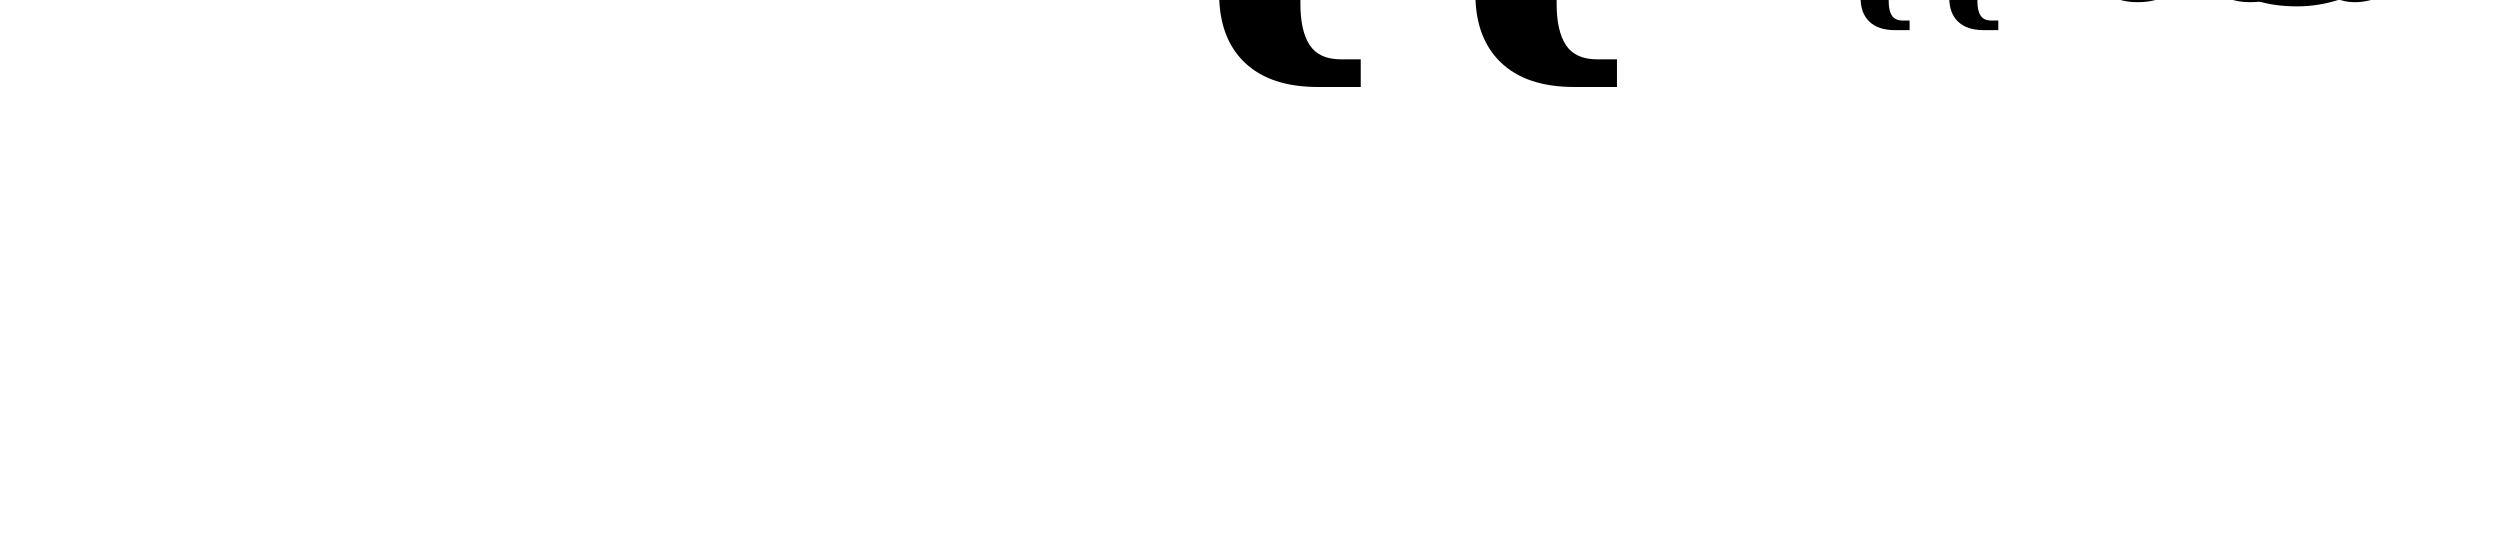
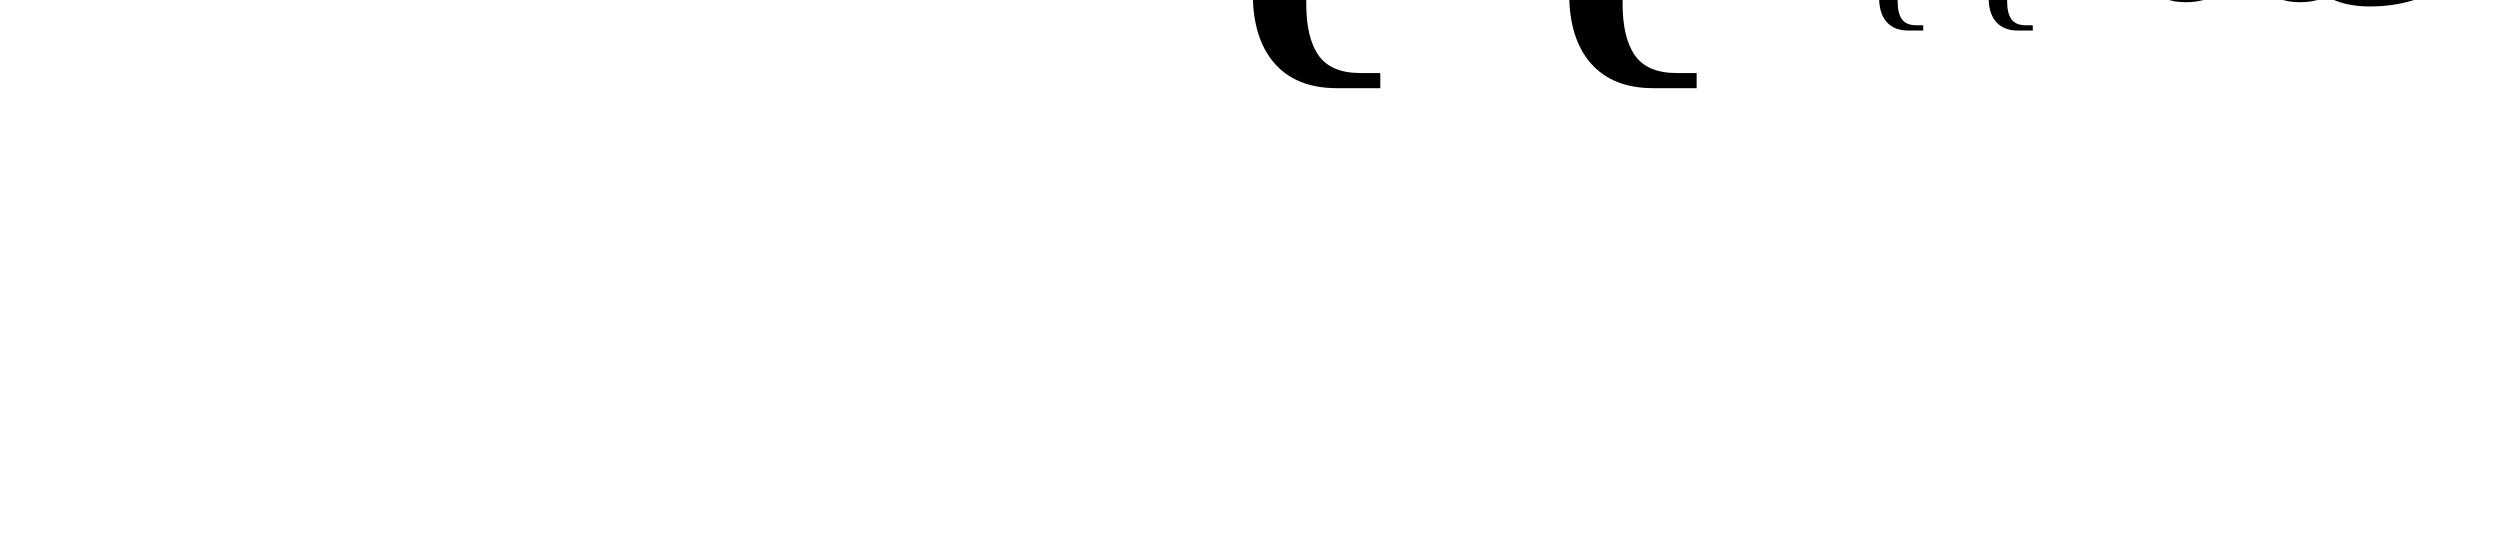
<svg xmlns="http://www.w3.org/2000/svg" width="{{width}}" height="{{height}}" viewBox="0 0 1920 {{view_height}}">
  <rect x="0" y="0" width="1920" height="{{view_height}}" fill="{{ink}}" />
-   <text x="960" y="{{mid_y}}" text-anchor="middle" font-family="{{title_font}}" font-size="260" font-weight="700" fill="{{paper}}">{{mark}}</text>
-   <text x="960" y="{{note_y}}" text-anchor="middle" font-family="{{title_font}}" font-size="90" font-weight="700" fill="{{paper}}">{{footnote}}</text>
+   <text x="960" y="{{mid_y}}" text-anchor="middle" font-family="{{title_font}}" font-size="260" font-weight="{{mark_weight}}" fill="{{paper}}">{{mark}}</text>
+   <text x="960" y="{{note_y}}" text-anchor="middle" font-family="{{title_font}}" font-size="90" font-weight="{{footnote_weight}}" fill="{{paper}}">{{footnote}}</text>
</svg>
